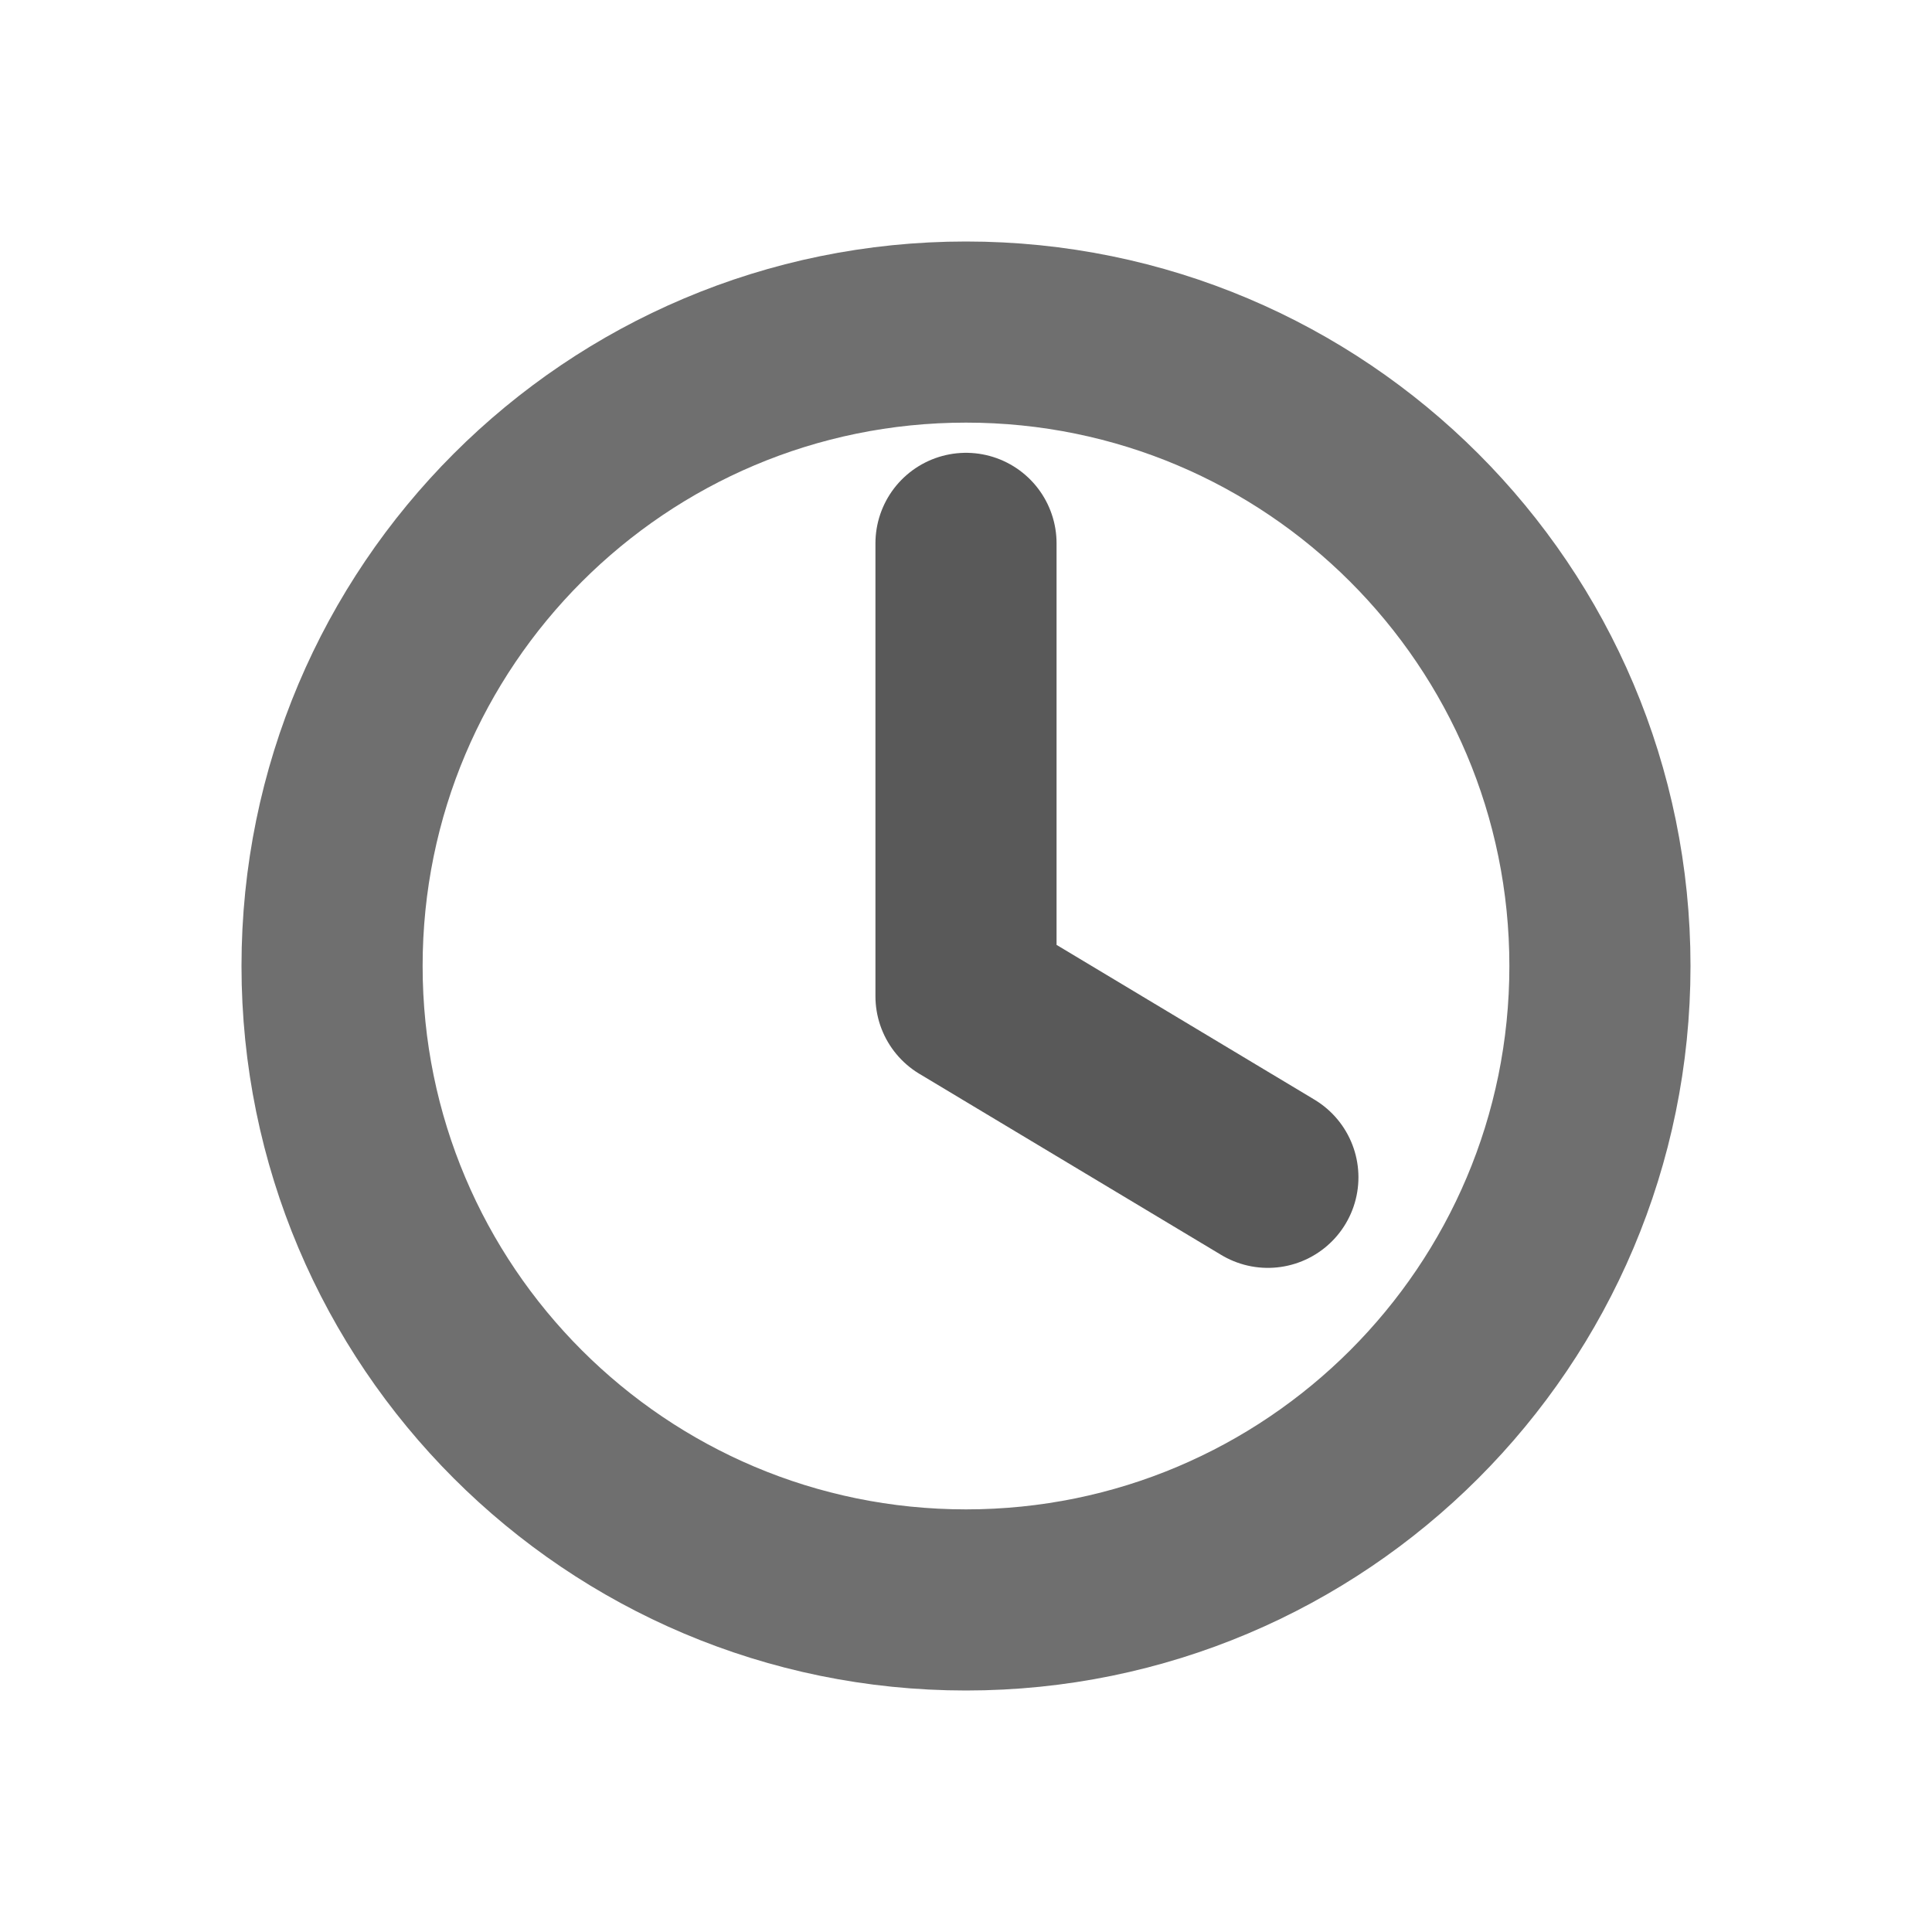
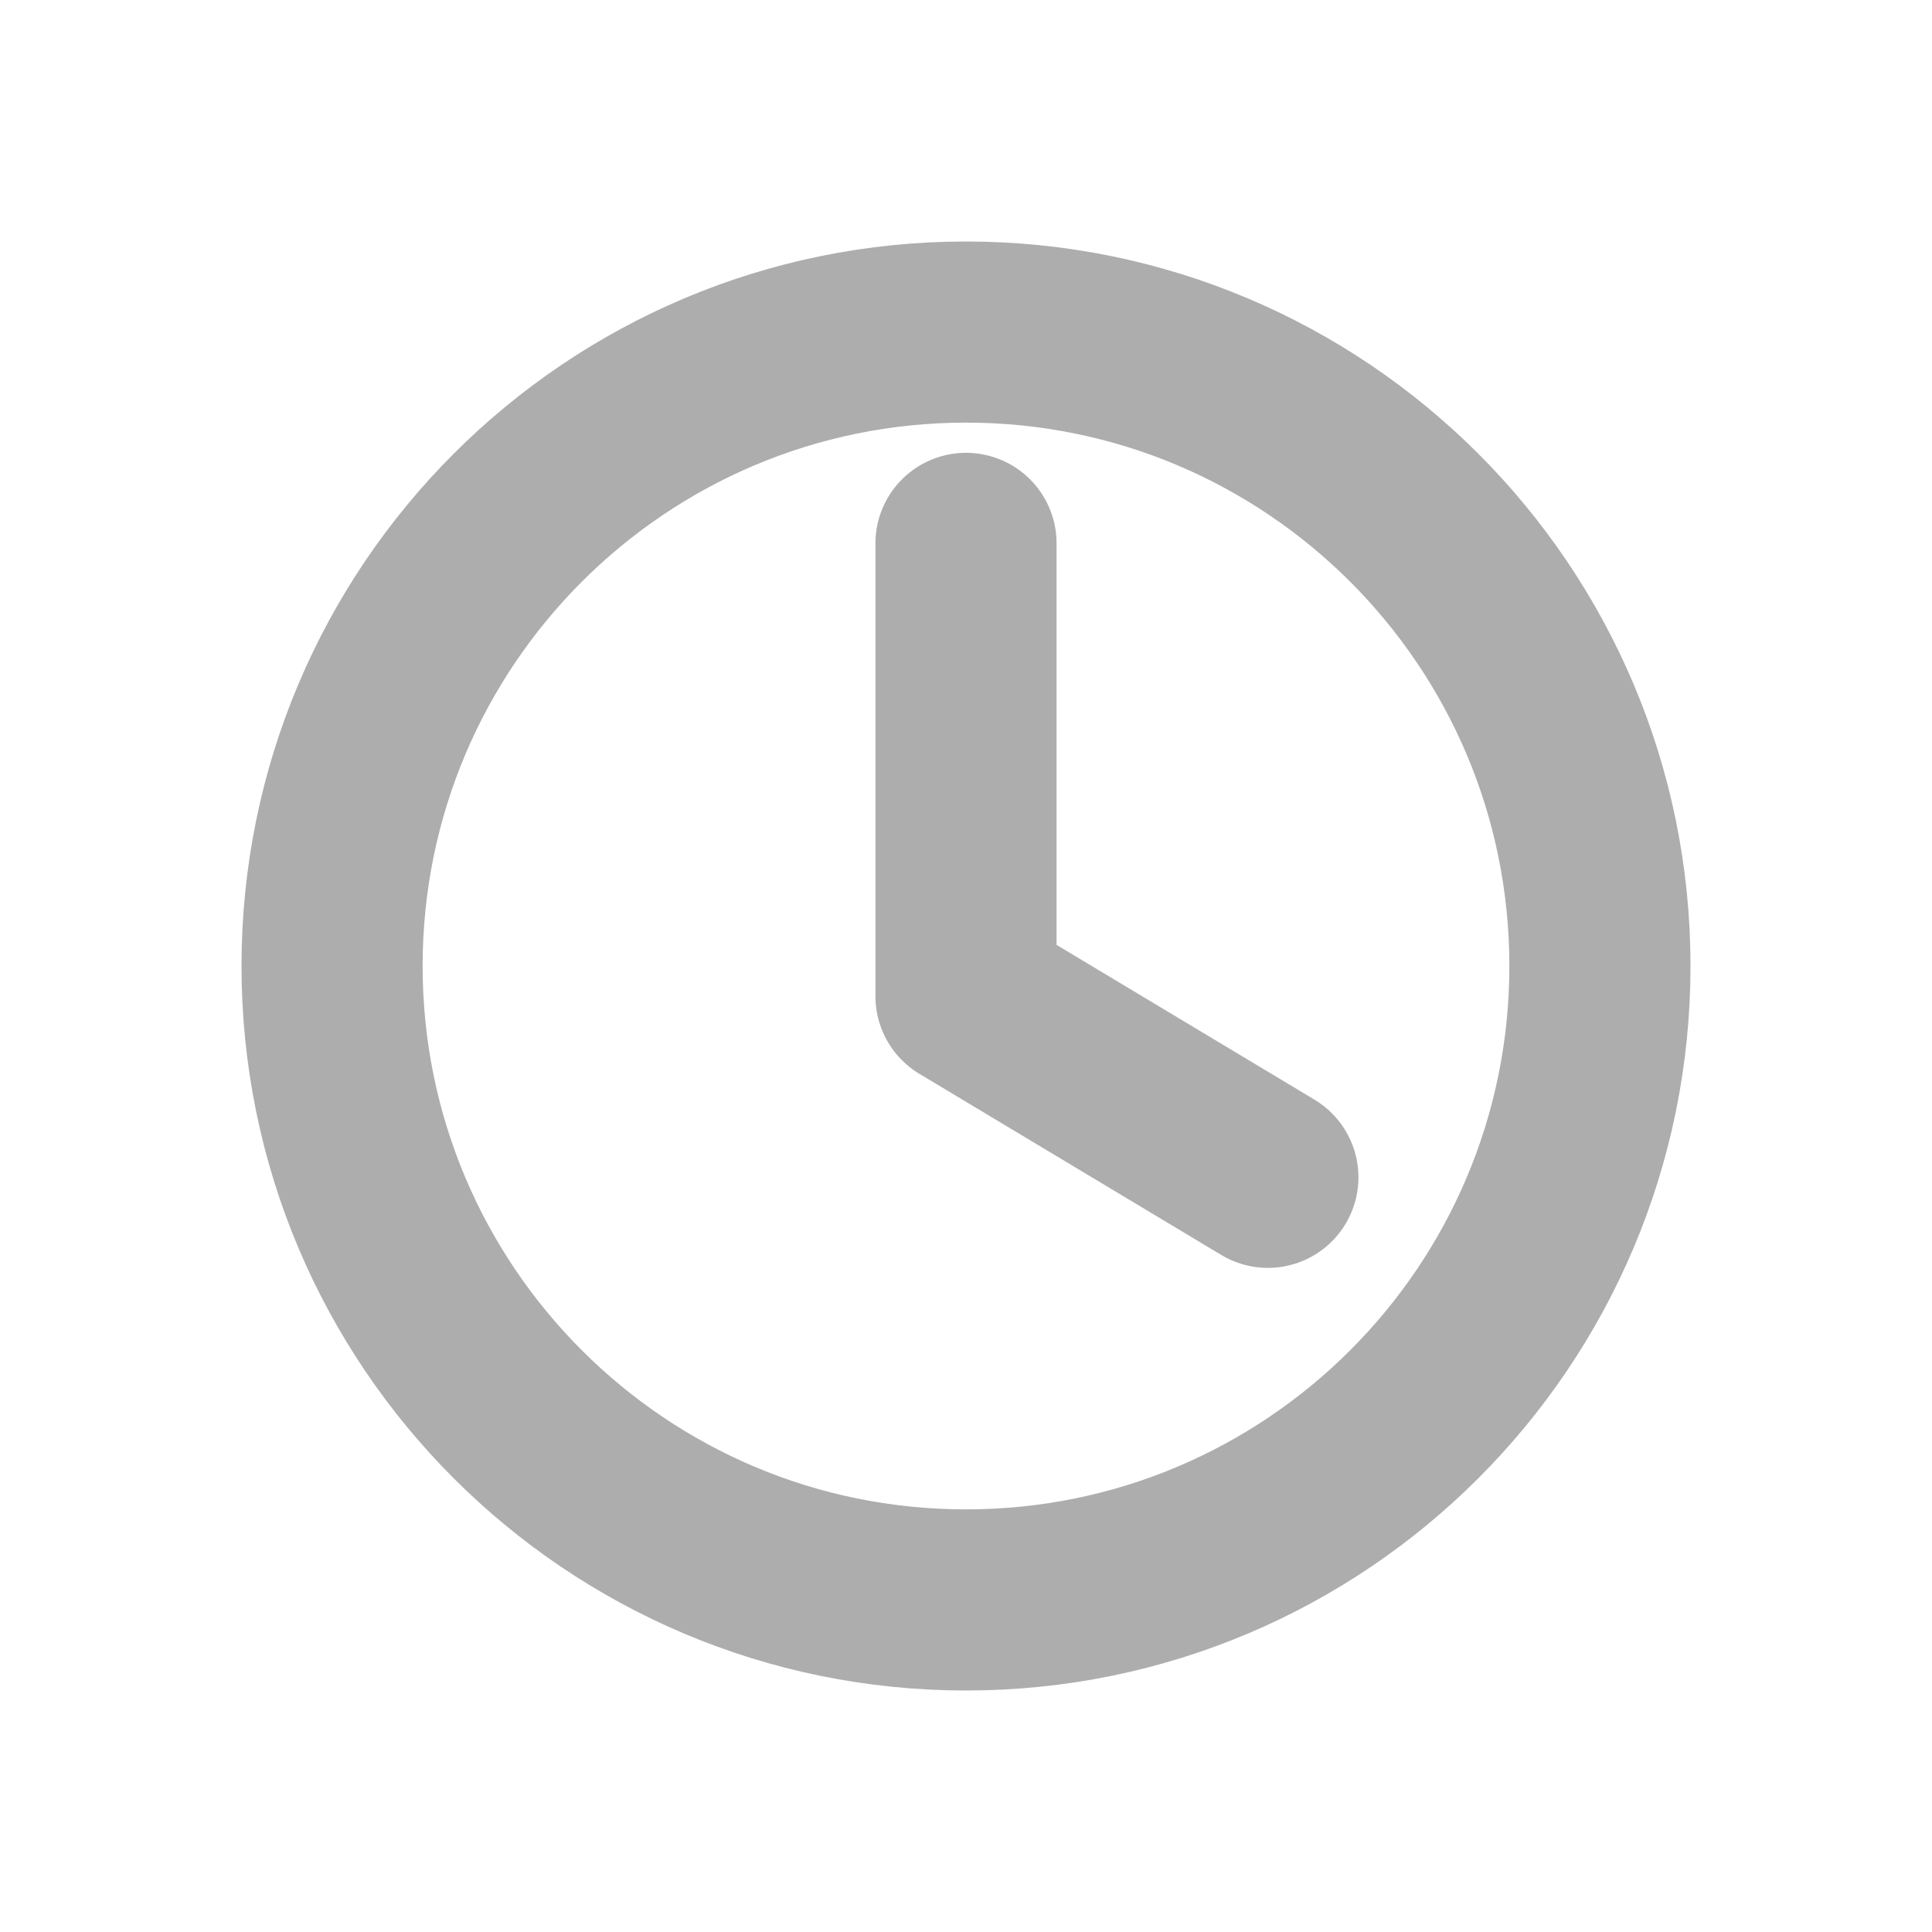
<svg xmlns="http://www.w3.org/2000/svg" viewBox="0 0 16 16" fill="none">
-   <circle cx="8" cy="8" r="5.25" stroke="#6f6f6f" stroke-width="1.5" />
-   <path d="M8 4.5v3.75l2.5 1.5" stroke="#595959" stroke-width="1.5" stroke-linecap="round" stroke-linejoin="round" />
+   <circle cx="8" cy="8" r="5.25" stroke="#adadad" stroke-width="1.5" />
+   <path d="M8 4.5v3.75l2.5 1.5" stroke="#adadad" stroke-width="1.5" stroke-linecap="round" stroke-linejoin="round" />
</svg>
